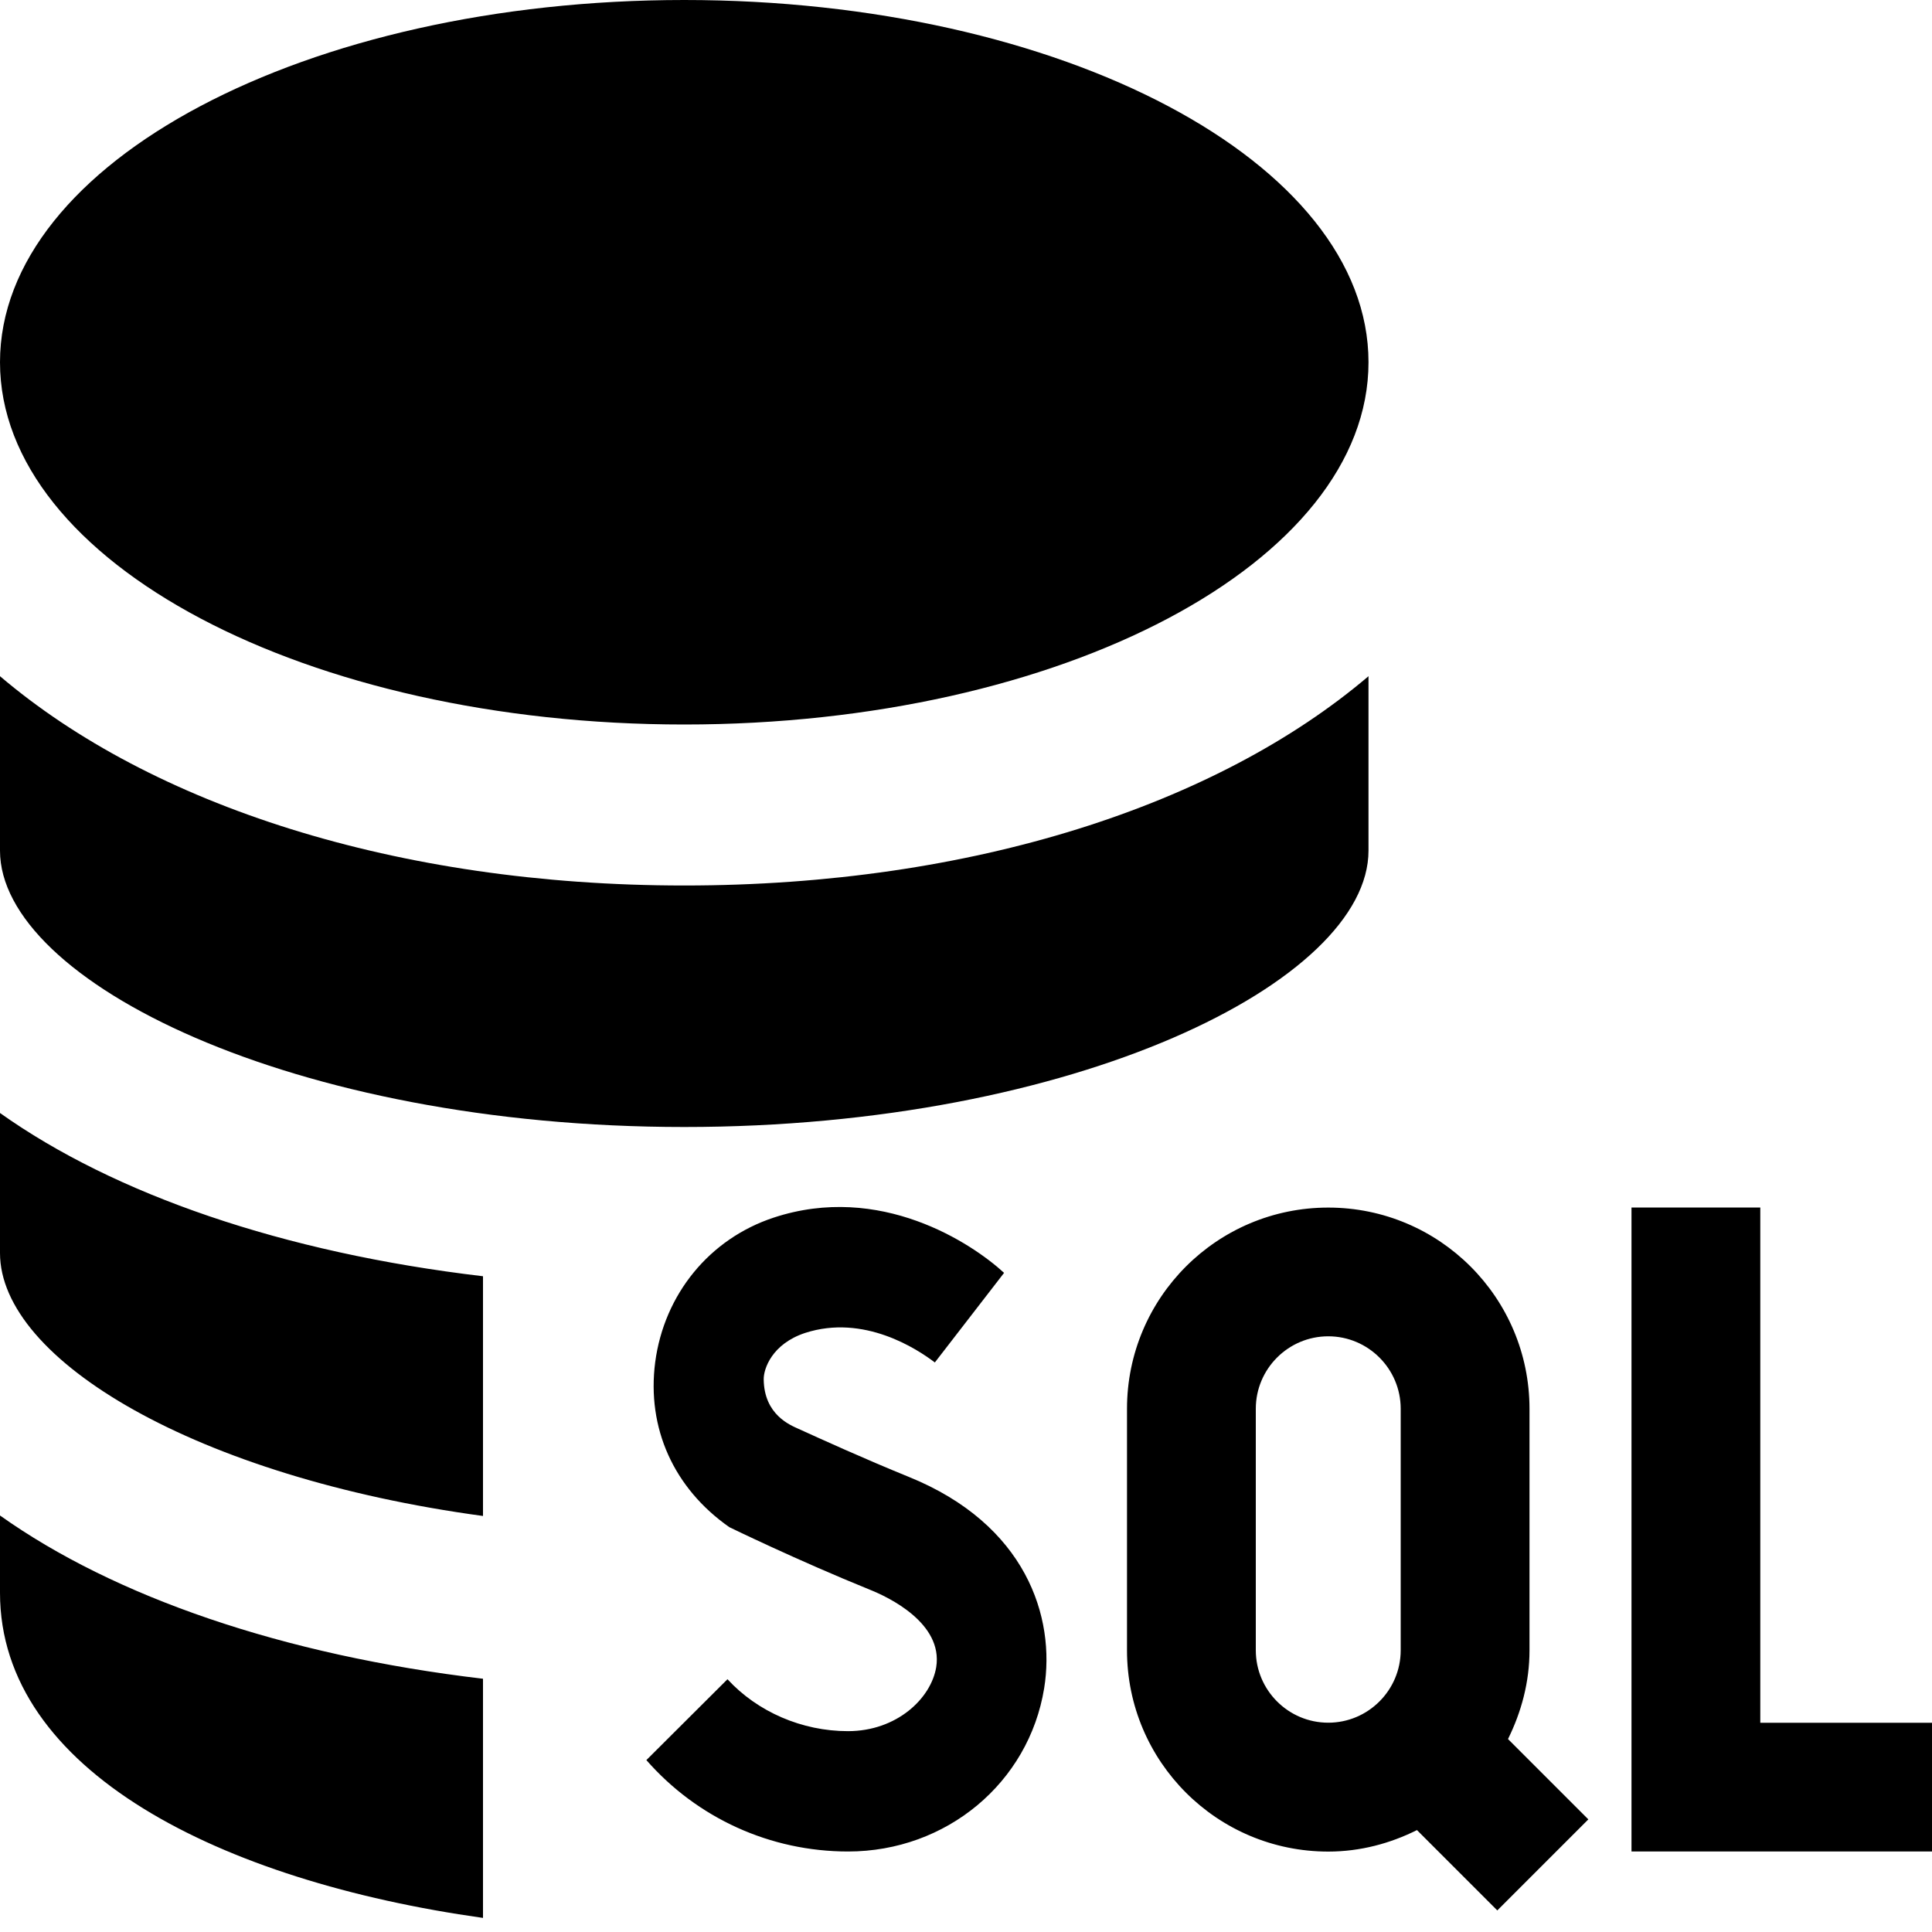
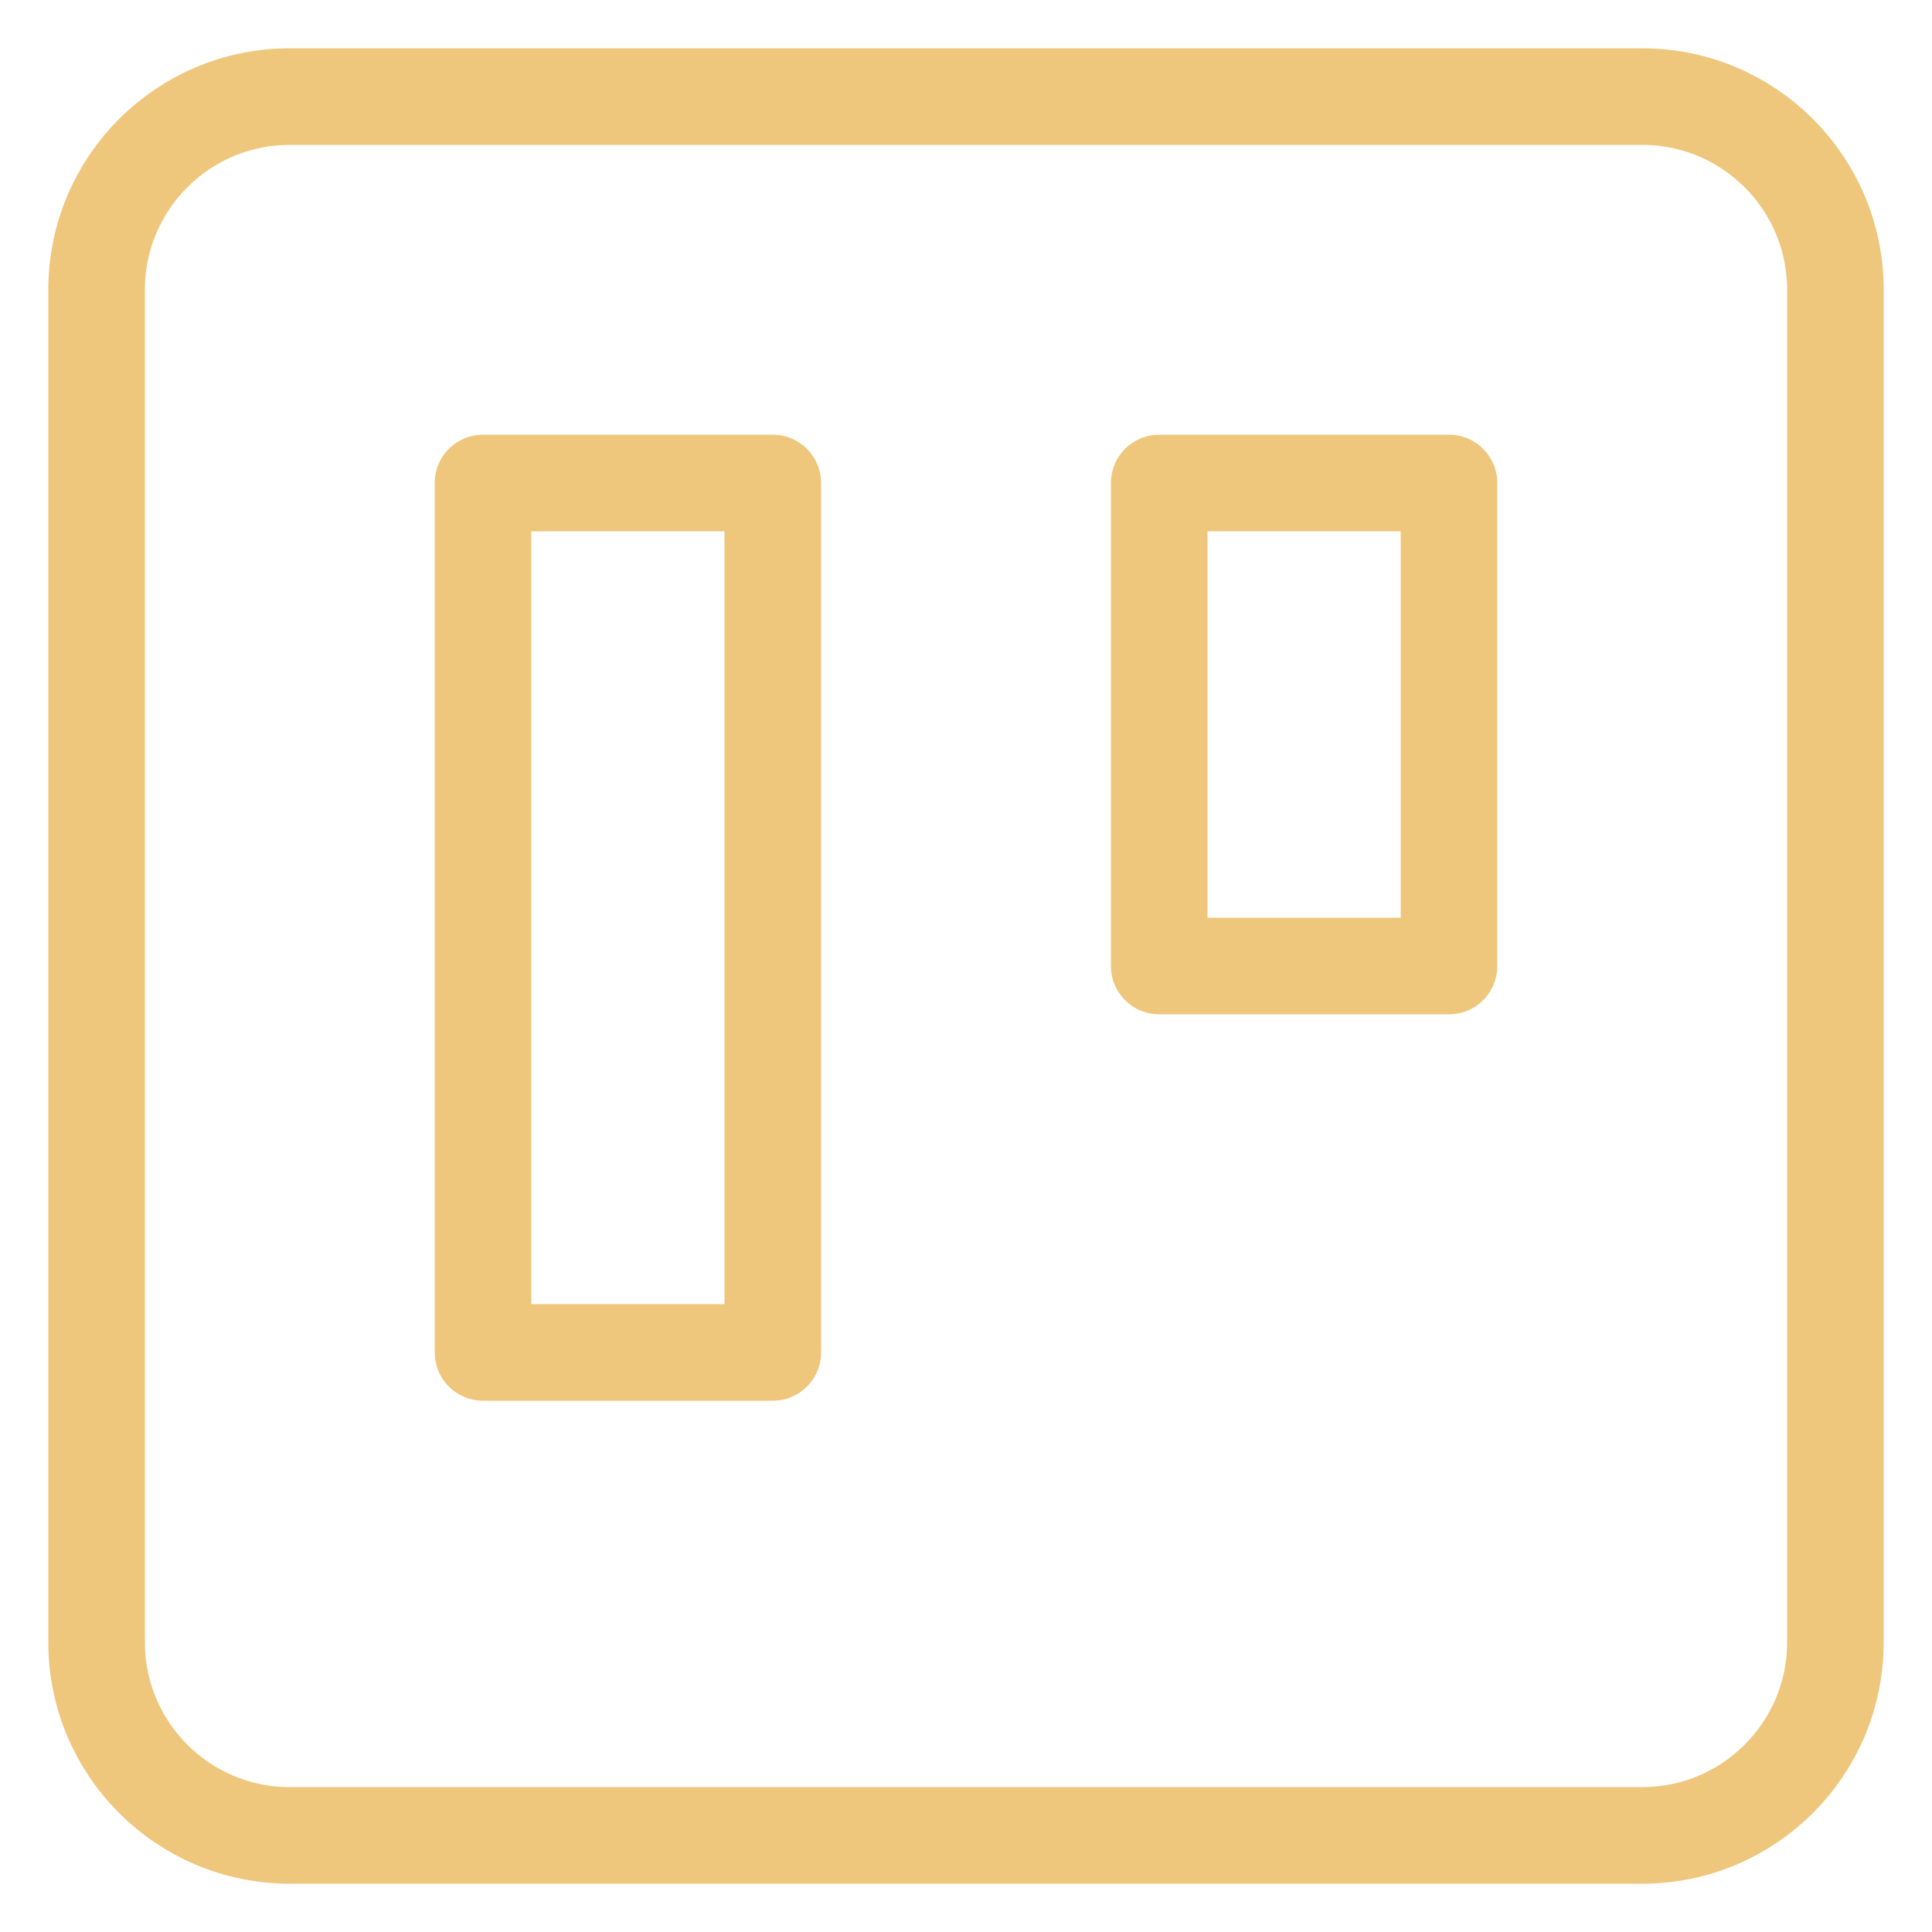
- <svg xmlns="http://www.w3.org/2000/svg" id="Layer_1" data-name="Layer 1" viewBox="0 0 24 24">
-   <path d="M8.029,21.864c.633,.723,1.541,1.136,2.506,1.136,1.221,0,2.245-.853,2.436-2.028,.143-.882-.224-2.036-1.685-2.627-.56-.228-1.084-.467-1.366-.595-.099-.045-.428-.173-.433-.615-.002-.131,.103-.441,.515-.577,.73-.236,1.392,.2,1.611,.367l.86-1.113c-.401-.369-1.539-1.123-2.863-.686-.796,.263-1.359,.951-1.471,1.796-.106,.818,.23,1.565,.921,2.049h0s.838,.409,1.753,.78c.214,.086,.905,.409,.817,.959-.065,.391-.492,.795-1.096,.795-.572,0-1.124-.24-1.497-.645l-1.009,1.006Zm15.971,1.136h-3.733v-8h1.6v6.401s1.028,0,2.133,0v1.599Zm-4.269-.399l-.998-.998c.165-.334,.267-.705,.267-1.102v-3c0-1.381-1.119-2.5-2.5-2.5s-2.5,1.119-2.5,2.5v3c0,1.381,1.119,2.5,2.5,2.5,.398,0,.769-.101,1.102-.267l.998,.998,1.131-1.131Zm-4.131-2.101v-3c0-.496,.404-.9,.9-.9s.9,.404,.9,.9v3c0,.496-.404,.9-.9,.9s-.9-.404-.9-.9ZM0,4.5C0,2.015,3.806,0,8.5,0s8.5,2.015,8.5,4.5-3.806,4.5-8.5,4.5S0,6.985,0,4.5Zm8.5,6.5c3.58,0,6.624-1.004,8.5-2.6v2.167c0,1.621-3.635,3.433-8.5,3.433S0,12.188,0,10.567v-2.167c1.876,1.596,4.92,2.6,8.5,2.6ZM0,15.566v-1.74c1.421,1.01,3.514,1.735,6,2.028v2.978c-3.558-.483-6-1.938-6-3.266Zm6,8.259c-3.259-.458-6-1.825-6-4.039v-.96c1.421,1.01,3.514,1.735,6,2.028v2.971Z" />
+ <svg xmlns="http://www.w3.org/2000/svg" width="20" height="20" viewBox="0 0 20 20" fill="none">
+   <path d="M17 1H3C1.895 1 1 1.895 1 3V17C1 18.105 1.895 19 3 19H17C18.105 19 19 18.105 19 17V3C19 1.895 18.105 1 17 1Z" stroke="#EEC77C" stroke-linecap="round" stroke-linejoin="round" />
+   <path d="M8 5H5V14H8V5Z" stroke="#EEC77C" stroke-linecap="round" stroke-linejoin="round" />
+   <path d="M15 5H12V10H15V5Z" stroke="#EEC77C" stroke-linecap="round" stroke-linejoin="round" />
</svg>
